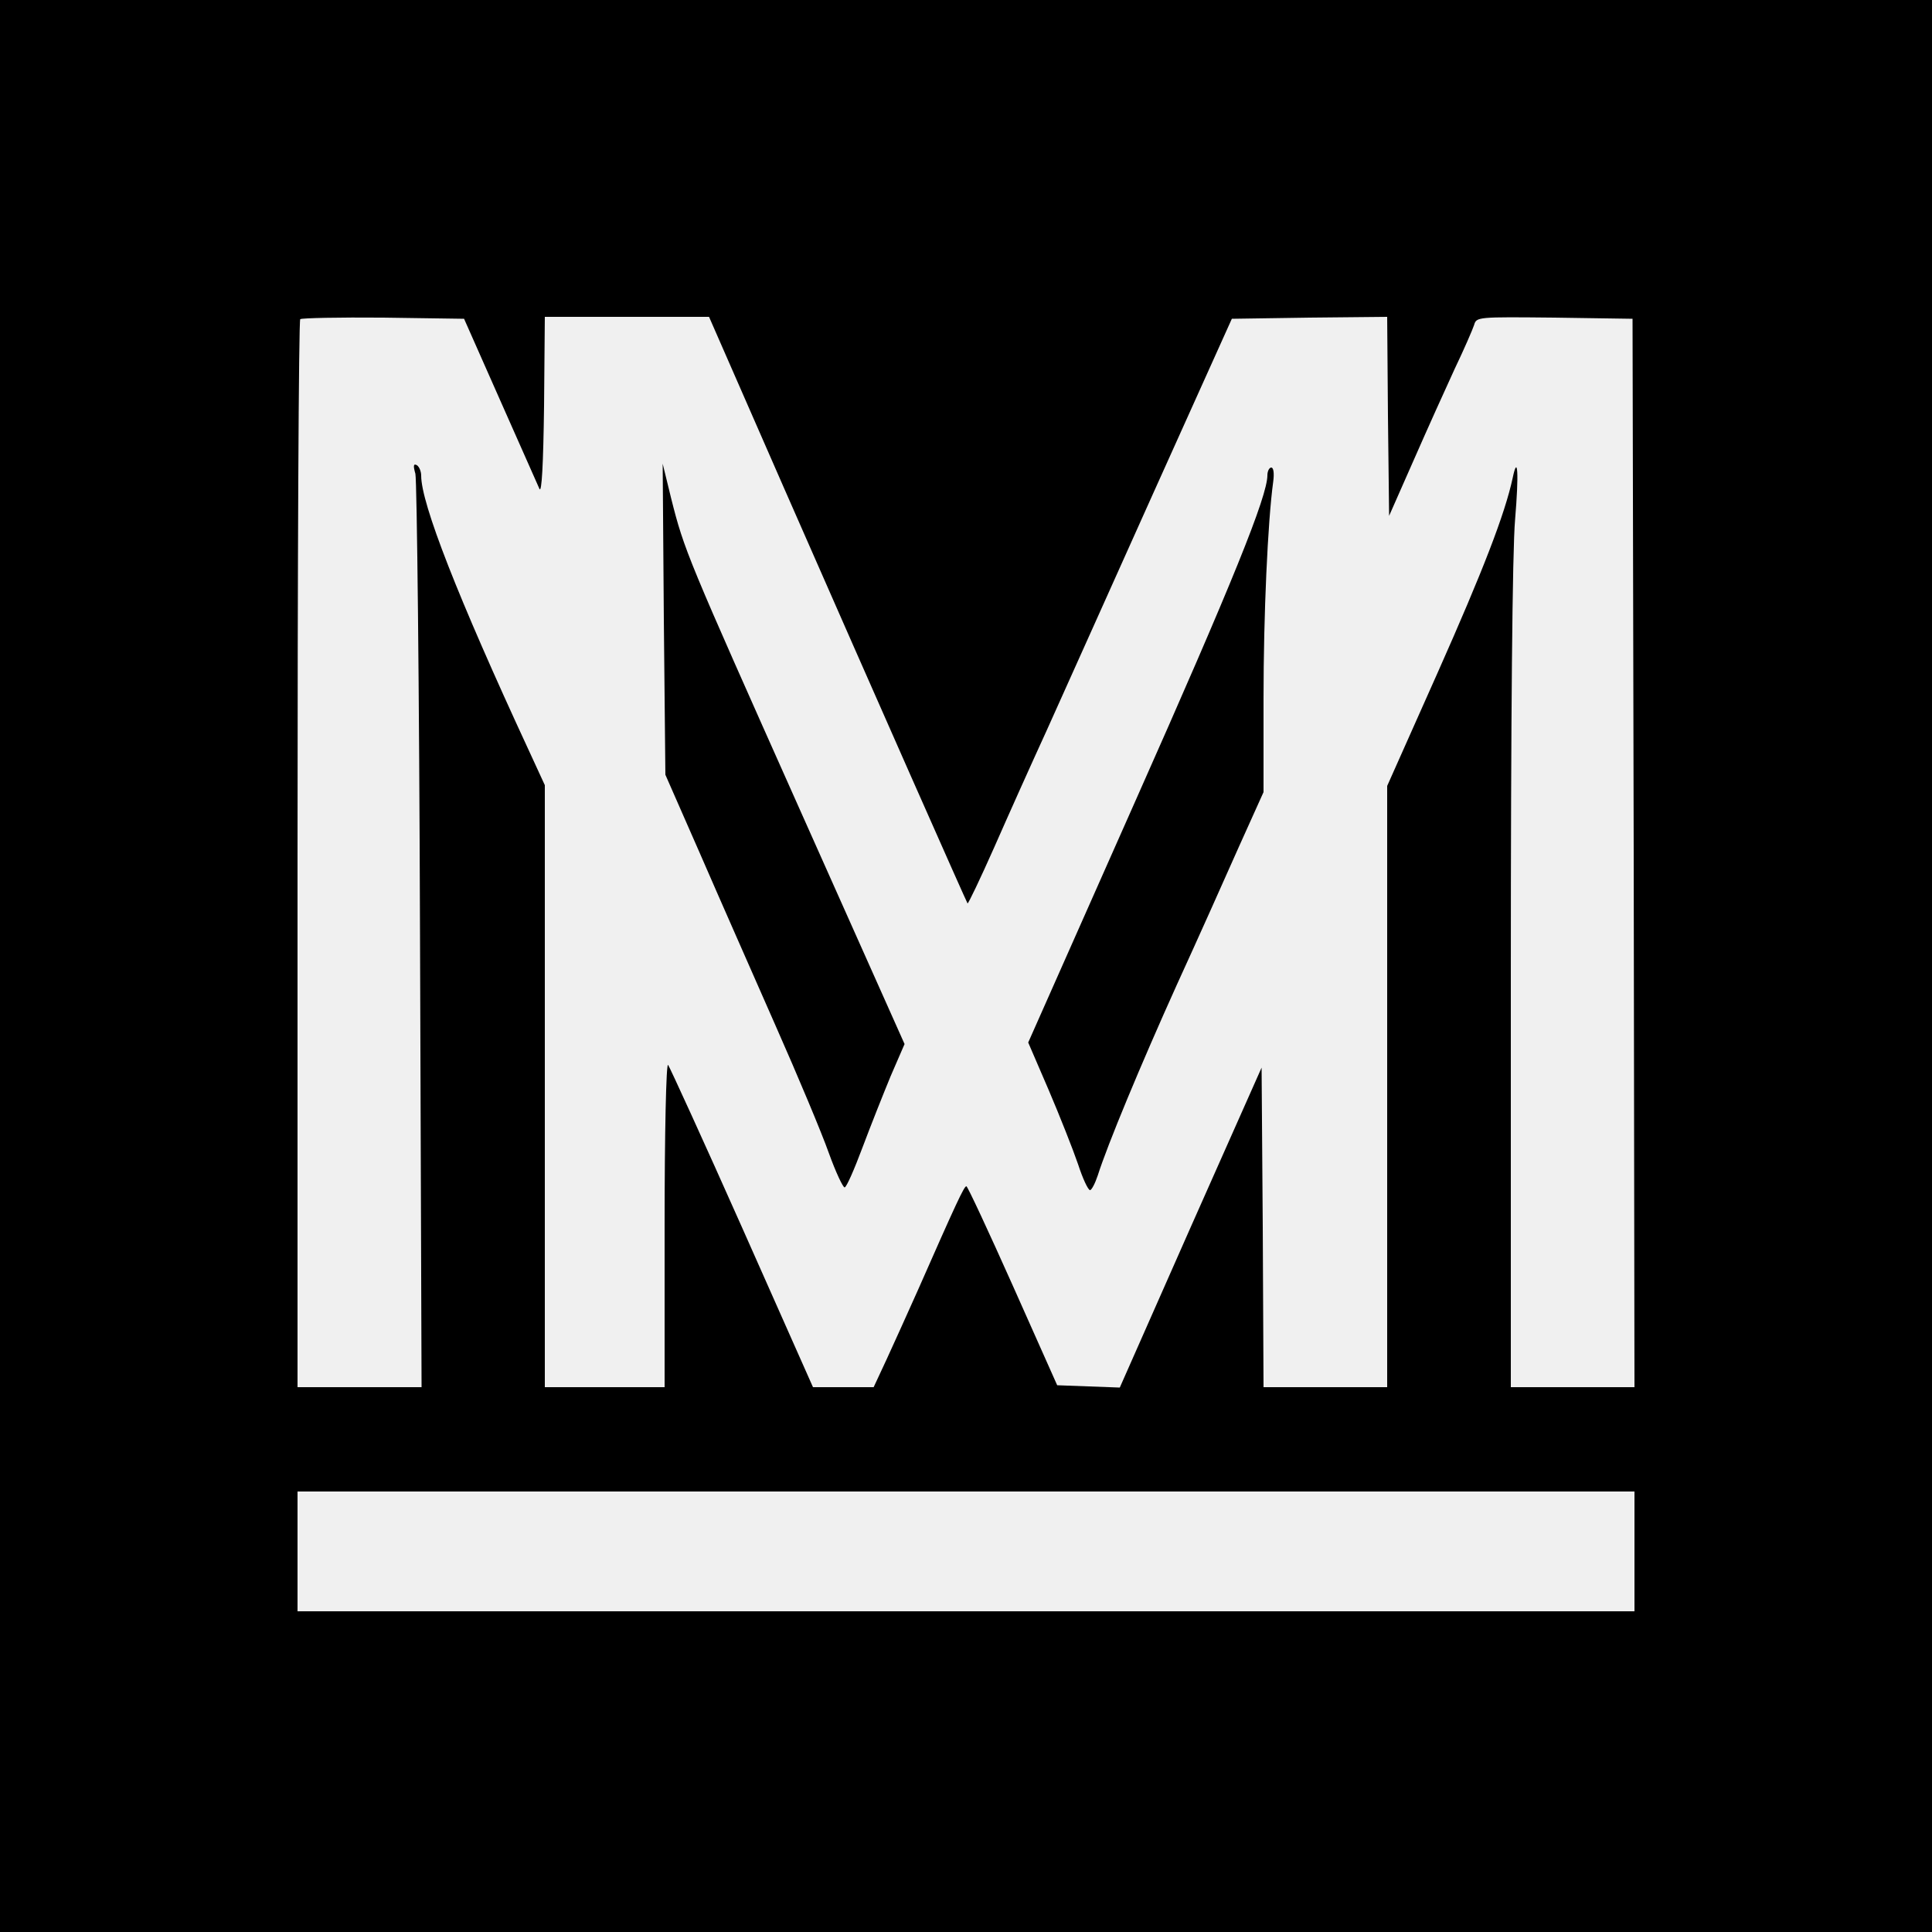
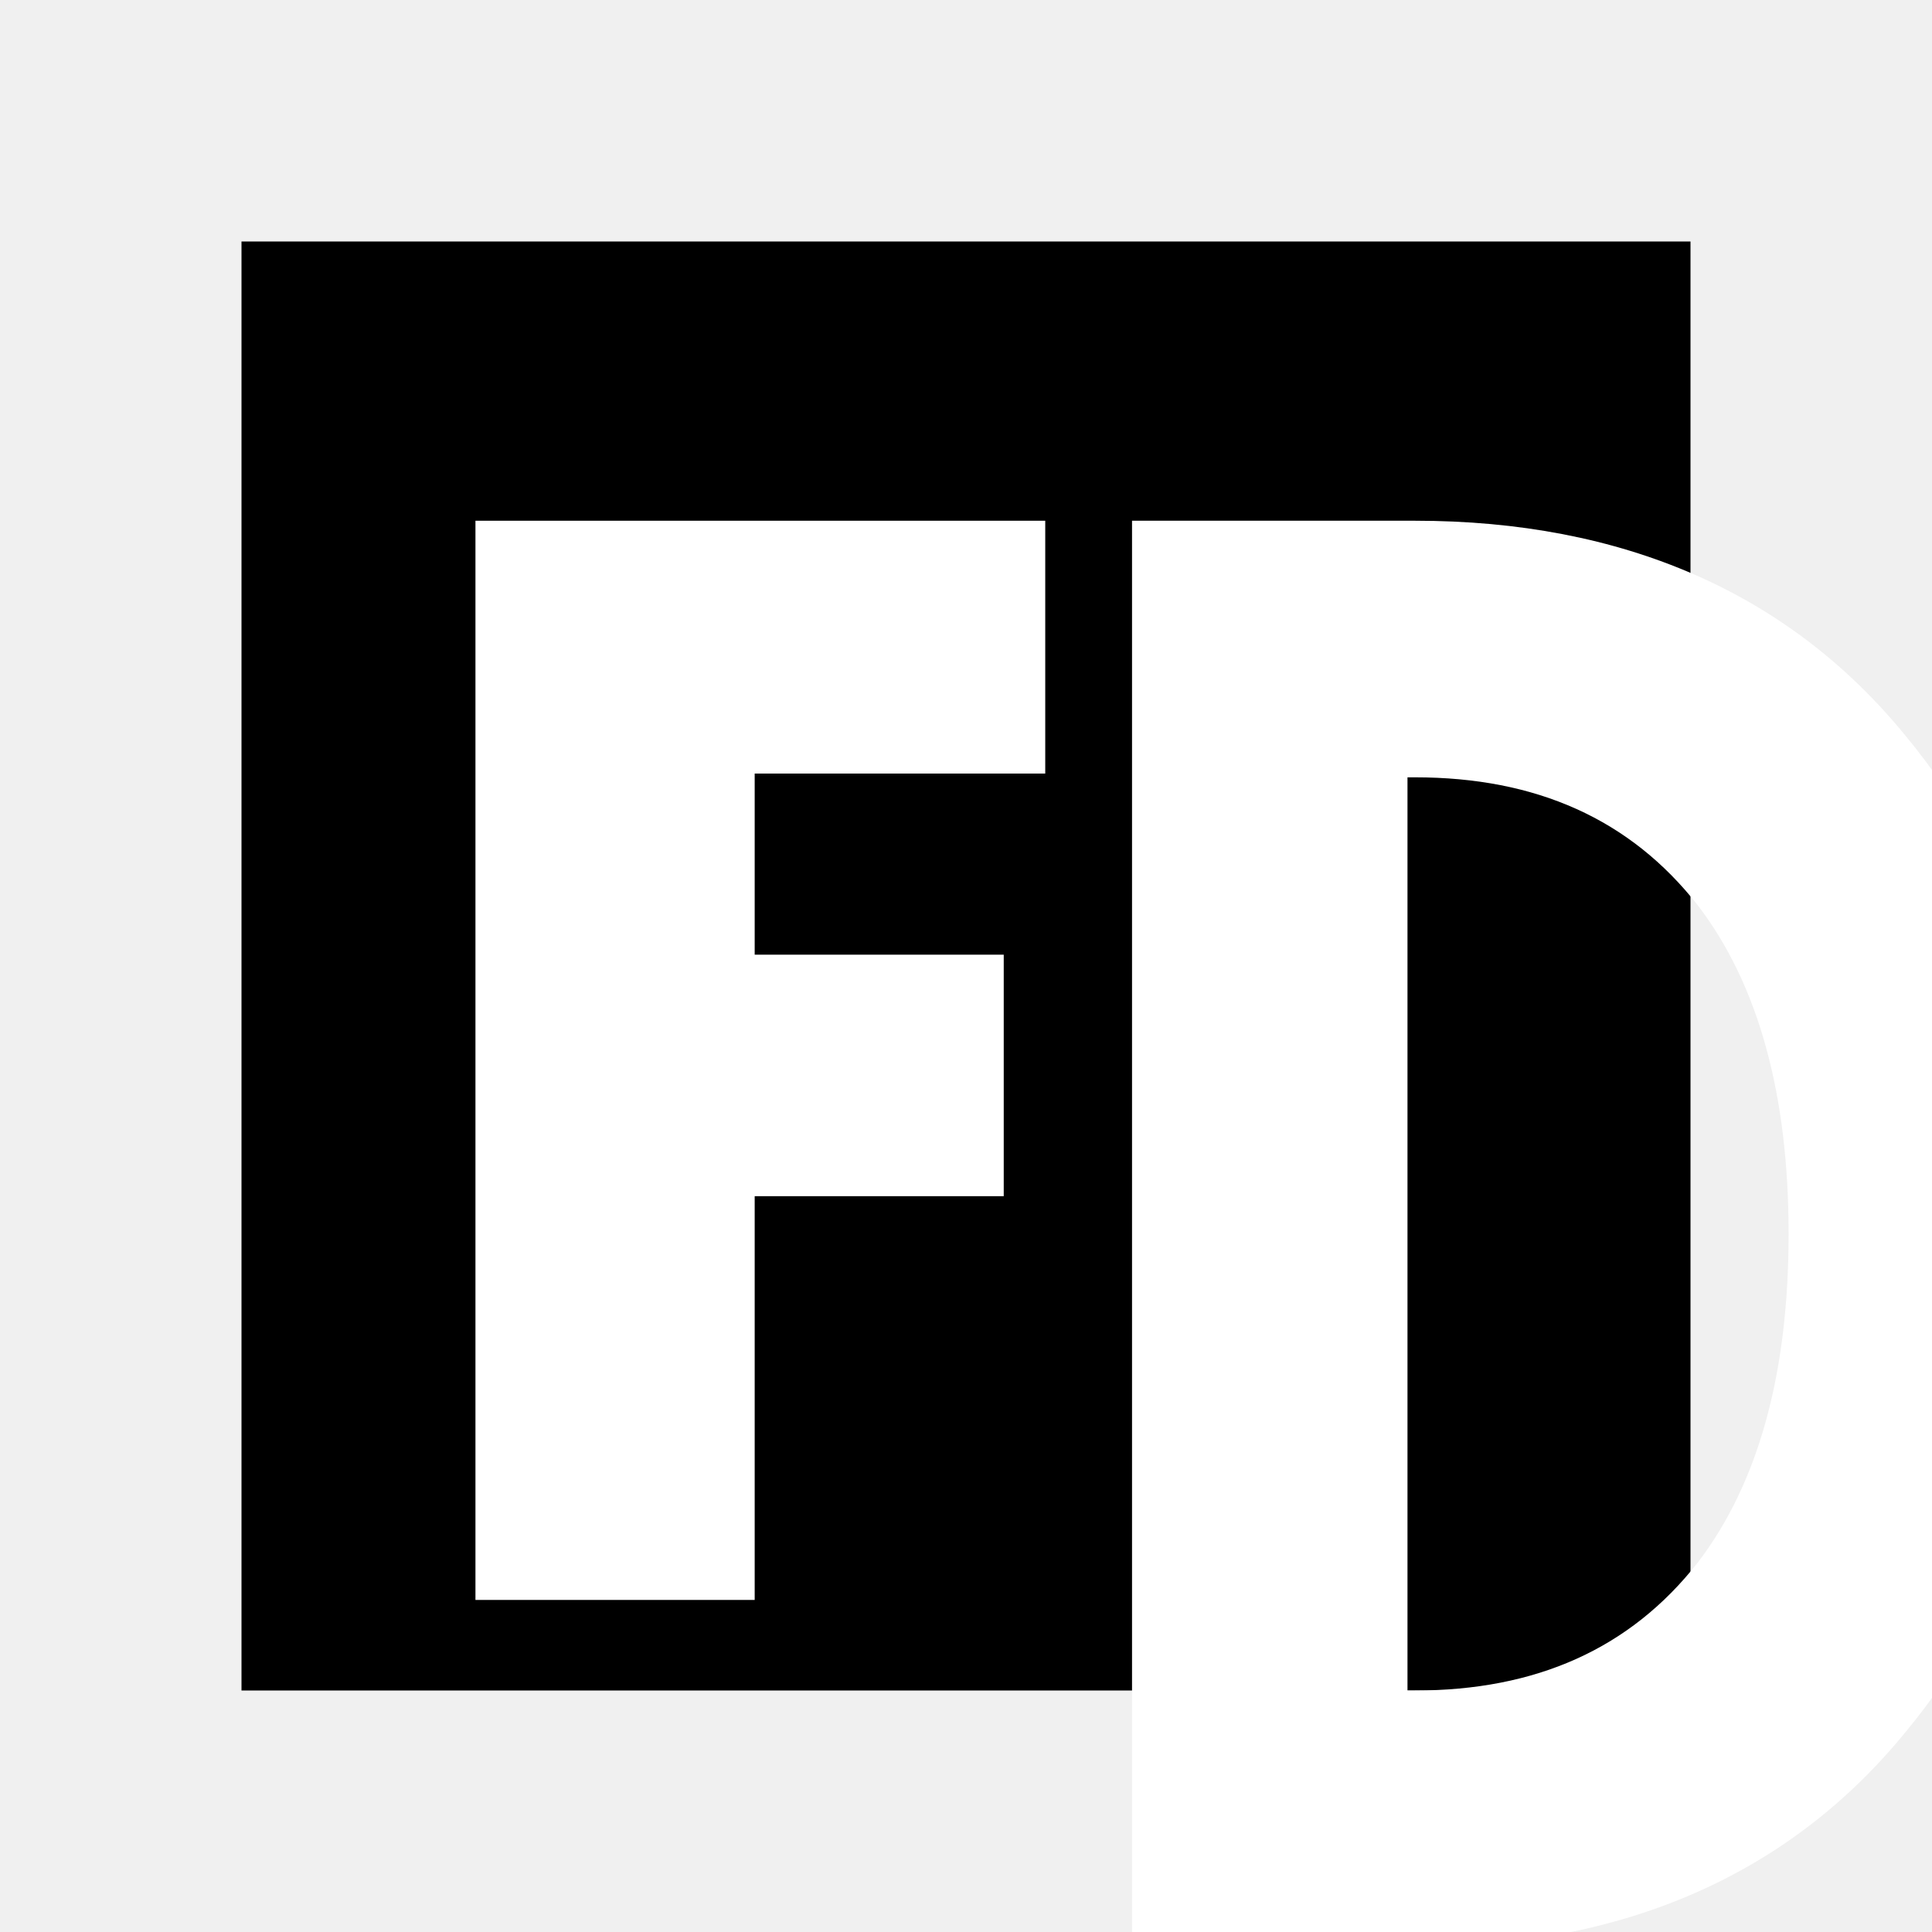
- <svg xmlns="http://www.w3.org/2000/svg" version="1.0" width="500pt" height="500pt" viewBox="0 0 500 500" preserveAspectRatio="xMidYMid meet">
-   <g transform="translate(0,500) scale(0.1,-0.1)" fill="#000000" stroke="none">
-     <path d="M0 2500 l0 -2500 2500 0 2500 0 0 2500 0 2500 -2500 0 -2500 0 0 -2500z m1294 1465 c51 -115 97 -219 102 -230 6 -13 10 63 12 213 l2 232 213 0 212 0 194 -443 c248 -565 472 -1071 475 -1075 2 -1 33 64 69 145 36 82 97 218 136 303 38 85 162 360 274 610 l205 455 201 3 201 2 2 -257 3 -258 64 145 c35 80 83 186 106 236 24 50 46 101 50 113 6 21 9 21 208 19 l202 -3 3 -1382 2 -1383 -160 0 -160 0 0 1059 c0 675 4 1106 11 1186 10 120 7 171 -6 109 -20 -94 -78 -243 -194 -504 l-131 -294 0 -778 0 -778 -160 0 -160 0 -2 414 -3 413 -184 -414 -183 -414 -81 3 -81 3 -115 258 c-63 141 -117 257 -120 257 -6 0 -26 -43 -126 -270 -26 -58 -62 -138 -80 -177 l-34 -73 -78 0 -79 0 -183 412 c-101 227 -188 417 -192 422 -5 6 -9 -178 -9 -412 l0 -422 -155 0 -155 0 0 779 0 779 -41 89 c-185 399 -279 640 -279 712 0 11 -5 23 -11 27 -9 5 -10 -1 -4 -22 4 -16 10 -554 12 -1196 l4 -1168 -160 0 -161 0 0 1378 c0 758 3 1382 7 1386 4 3 101 5 215 4 l209 -3 93 -210z m2936 -2980 l0 -155 -1730 0 -1730 0 0 155 0 155 1730 0 1730 0 0 -155z" />
-     <path d="M1718 3397 l4 -402 90 -205 c49 -113 137 -312 195 -444 58 -131 120 -279 138 -330 18 -50 37 -90 41 -89 5 1 25 47 46 103 21 56 54 139 73 185 l36 83 -272 609 c-291 652 -298 668 -332 803 l-22 90 3 -403z" />
-     <path d="M3280 3770 c0 -54 -90 -277 -343 -846 l-276 -622 53 -123 c29 -68 63 -154 76 -192 12 -37 26 -67 31 -67 4 0 13 17 20 38 25 79 111 286 204 492 54 118 126 279 161 358 l64 142 0 243 c0 217 11 458 25 560 3 22 1 37 -5 37 -5 0 -10 -9 -10 -20z" />
-   </g>
+ <svg xmlns="http://www.w3.org/2000/svg" viewBox="0 0 512 512">
+   <path d="M64 64h384v384H64z" />
+   <path fill="#fff" d="M126 138h151v67h-77v48h66v64h-66v107h-74z" />
+   <path fill="#fff" d="M300 138h75c55 0 99 19 130 57 29 35 43 79 43 132s-14 97-43 132c-31 38-75 57-130 57h-75zm75 310c32 0 57-11 75-34 16-21 24-50 24-87s-8-66-24-87c-18-23-43-34-75-34h-2v242z" />
</svg>
